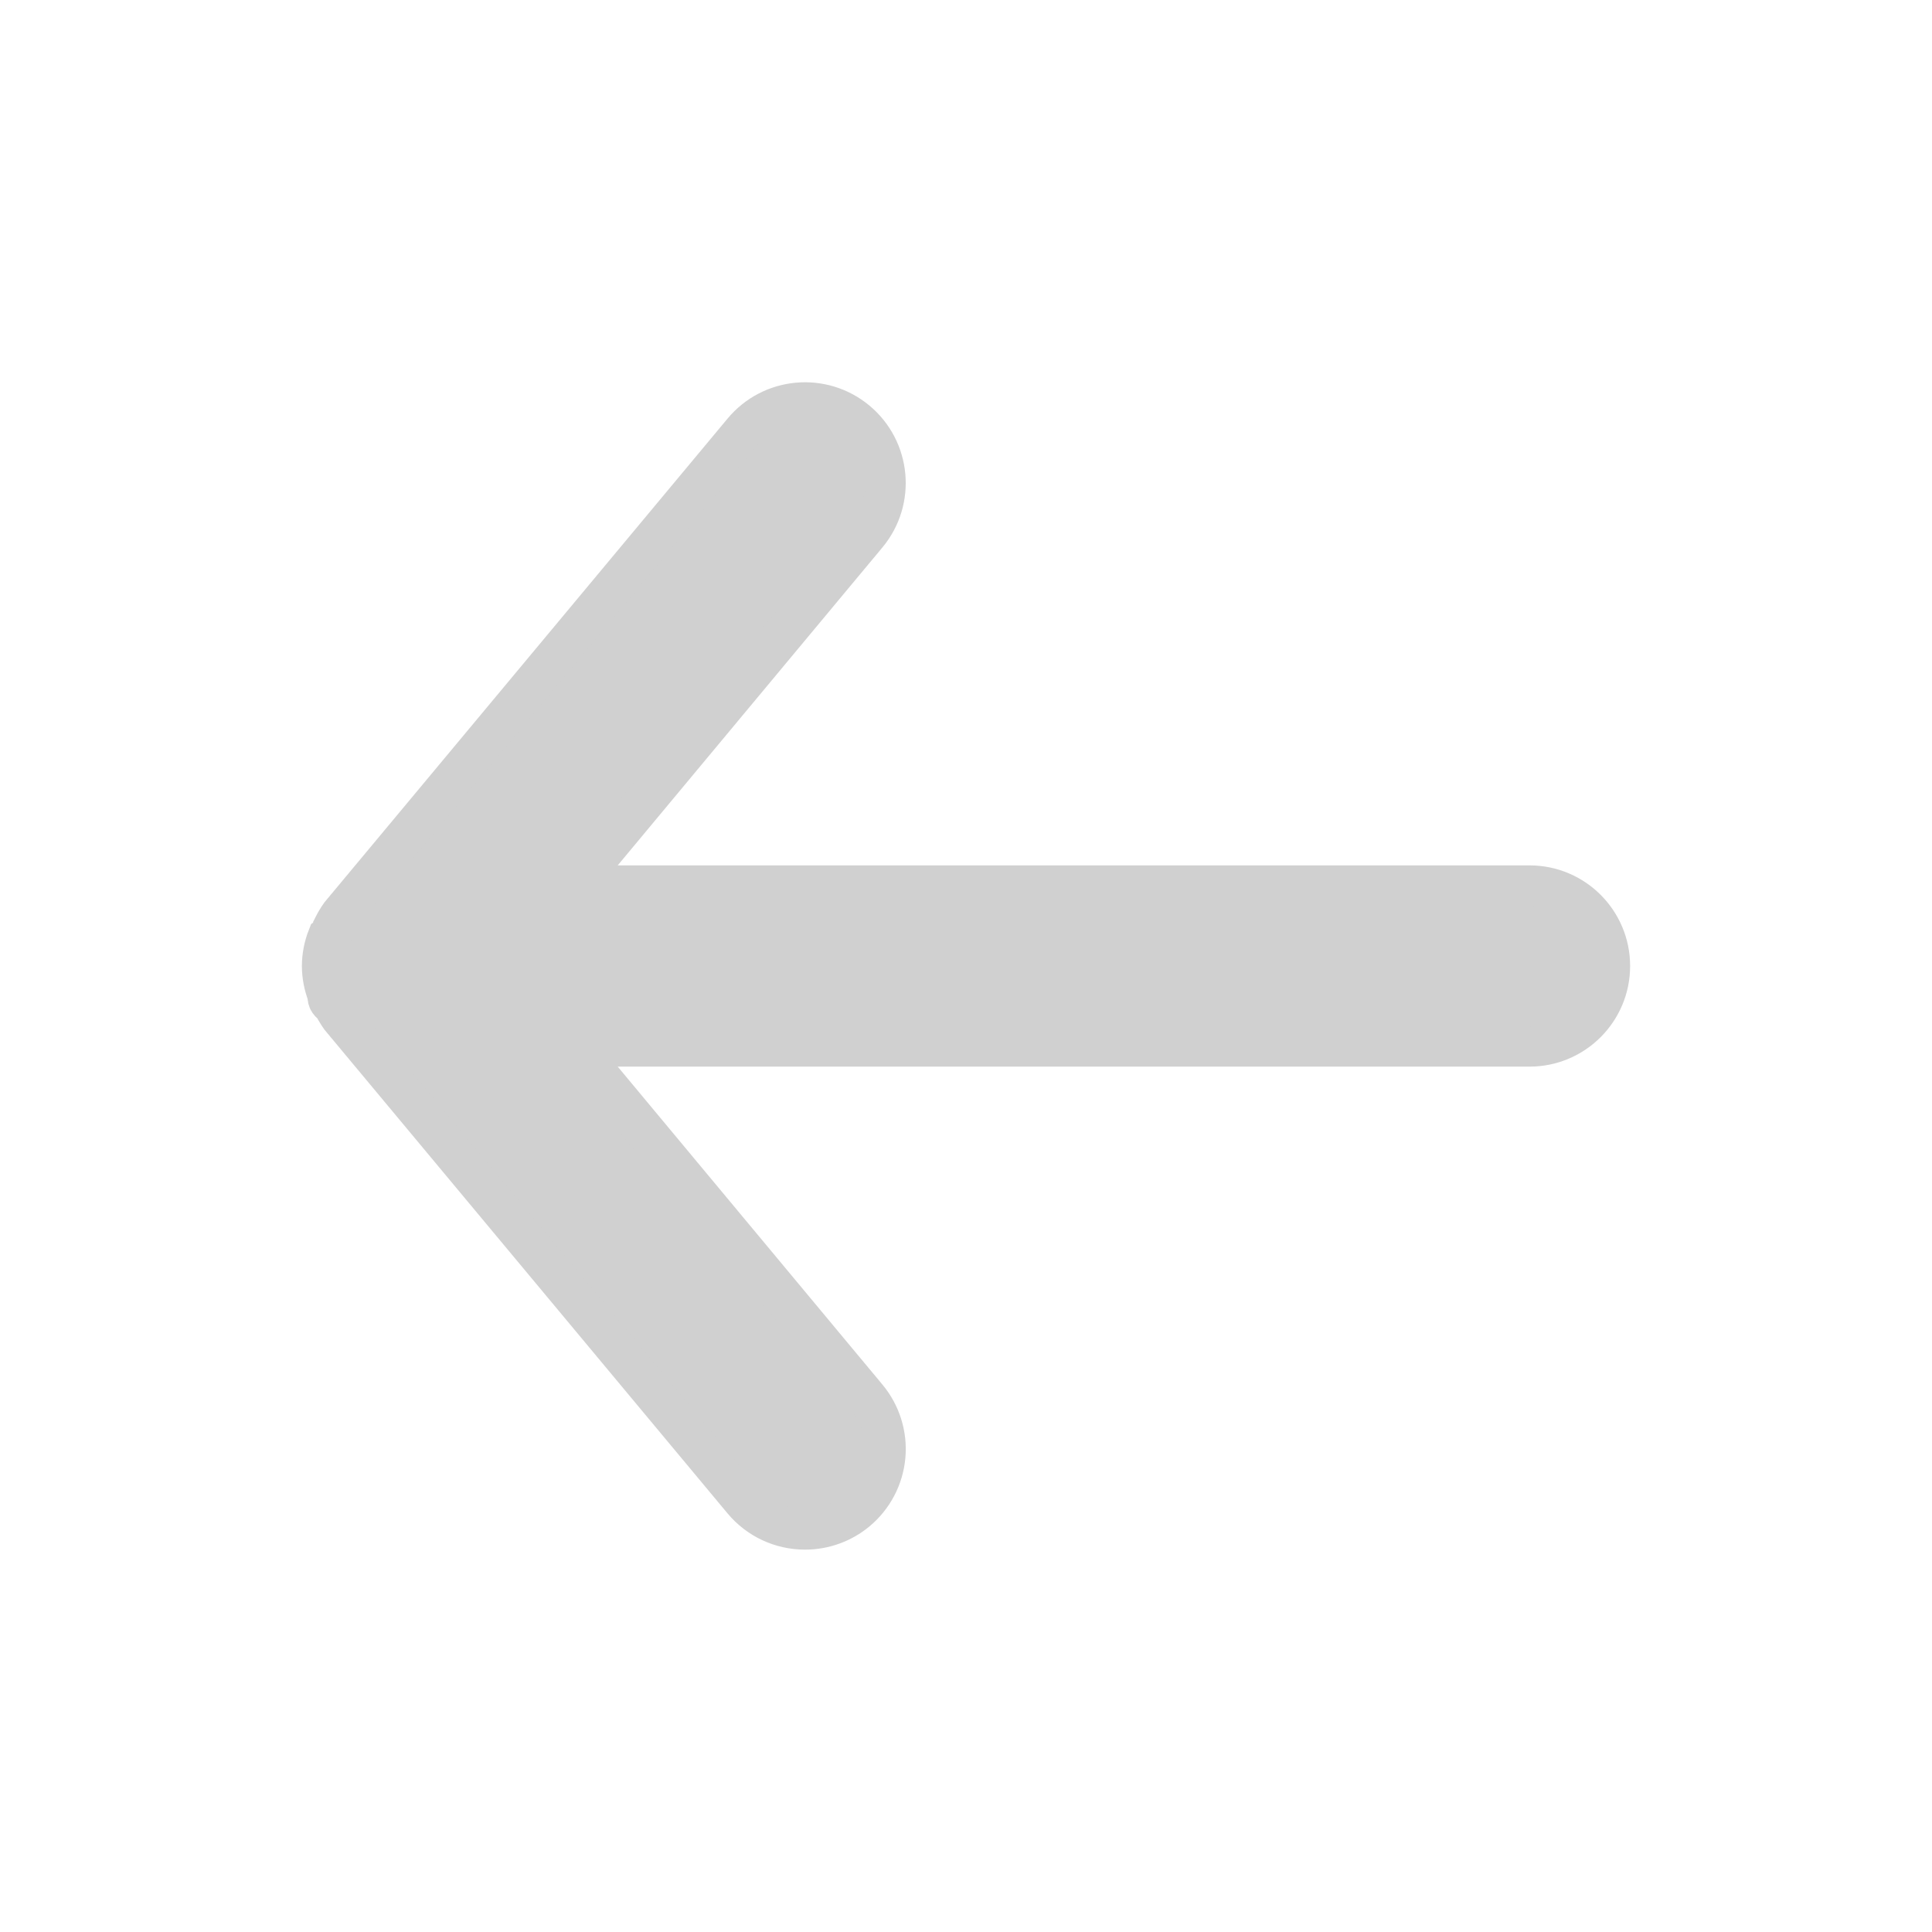
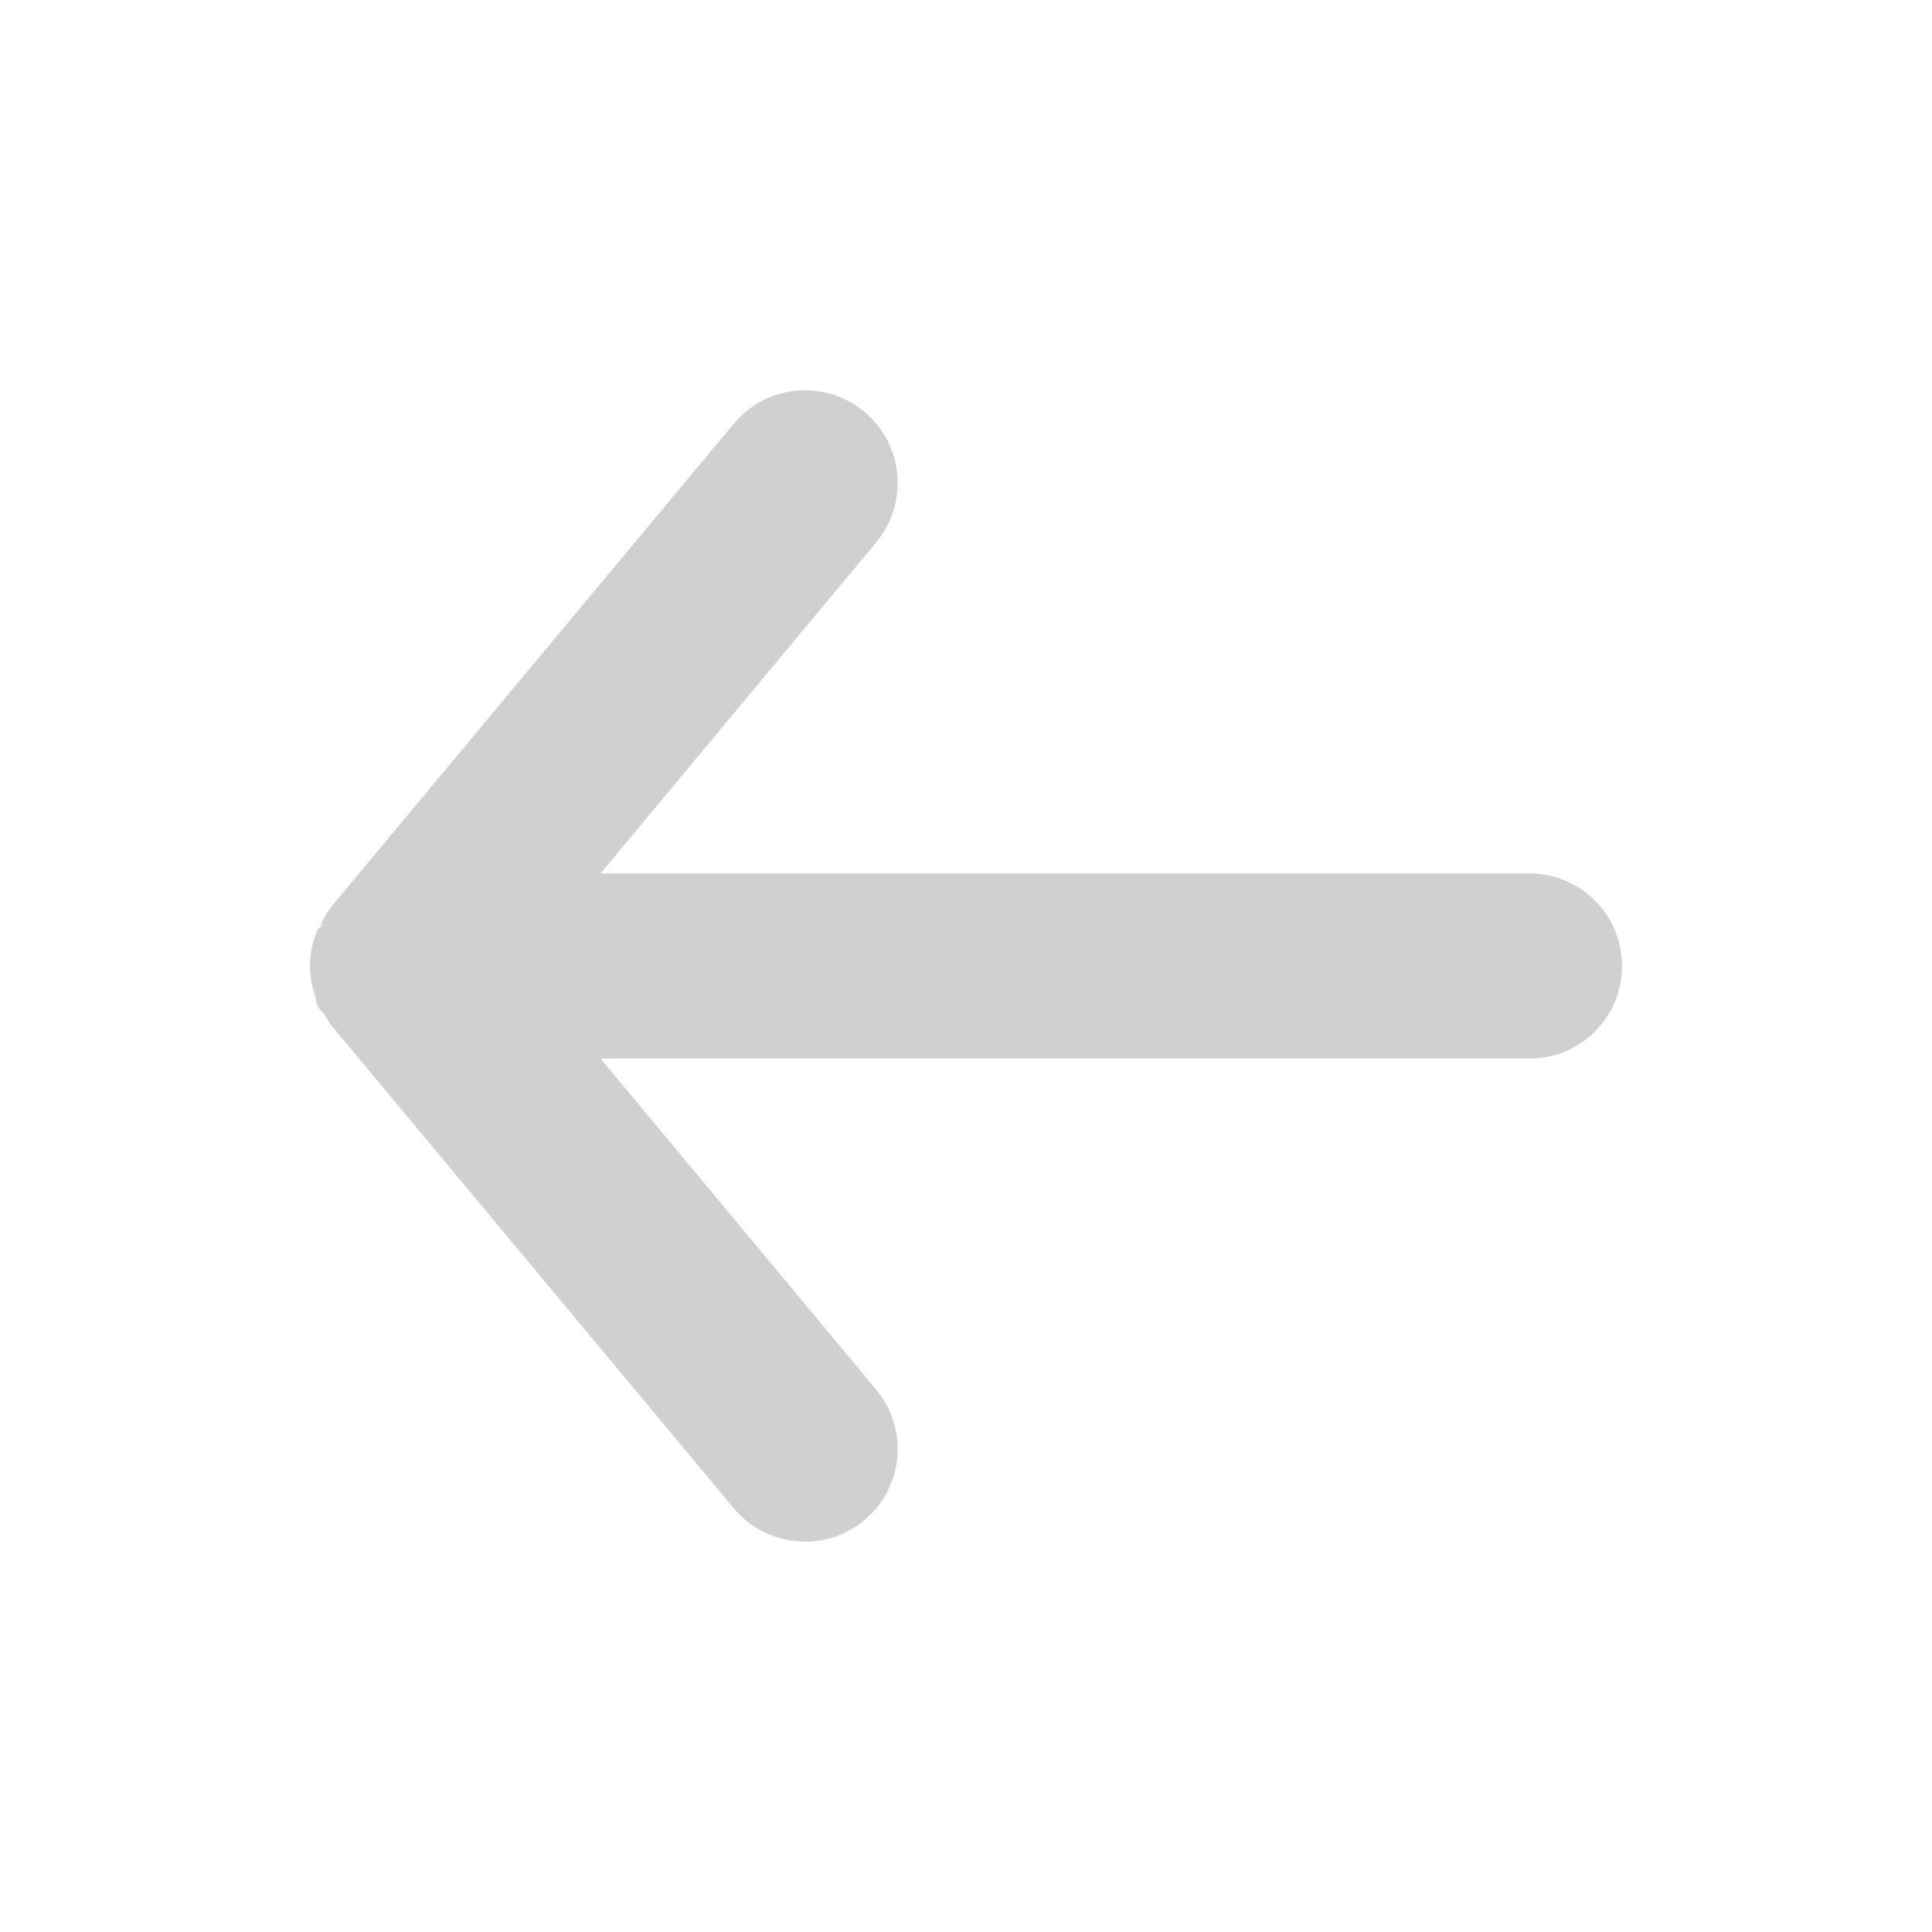
<svg xmlns="http://www.w3.org/2000/svg" fill="#d0d0d0" viewBox="0 0 24 24">
  <g data-name="Layer 2">
    <g data-name="arrow-back">
      <rect width="24" height="24" opacity="0" />
-       <path d="M19 11H7.14l3.63-4.36a1 1 0 1 0-1.54-1.28l-5 6a1.19 1.19 0 0 0-.09.15c0 .05 0 .08-.07.13A1 1 0 0 0 4 12a1 1 0 0 0 .07.36c0 .05 0 .08.07.13a1.19 1.19 0 0 0 .09.15l5 6A1 1 0 0 0 10 19a1 1 0 0 0 .64-.23 1 1 0 0 0 .13-1.41L7.14 13H19a1 1 0 0 0 0-2z" fill="#d0d0d0" stroke="#d0d0d0" stroke-width="0.5" />
+       <path d="M19 11H7.14l3.63-4.36a1 1 0 1 0-1.54-1.28l-5 6a1.19 1.19 0 0 0-.09.15c0 .05 0 .08-.07.13A1 1 0 0 0 4 12a1 1 0 0 0 .07.36c0 .05 0 .08.07.13a1.19 1.19 0 0 0 .09.15l5 6A1 1 0 0 0 10 19a1 1 0 0 0 .64-.23 1 1 0 0 0 .13-1.41L7.14 13H19a1 1 0 0 0 0-2z" fill="#d0d0d0" stroke="#d0d0d0" stroke-width="0.3" />
    </g>
  </g>
</svg>
